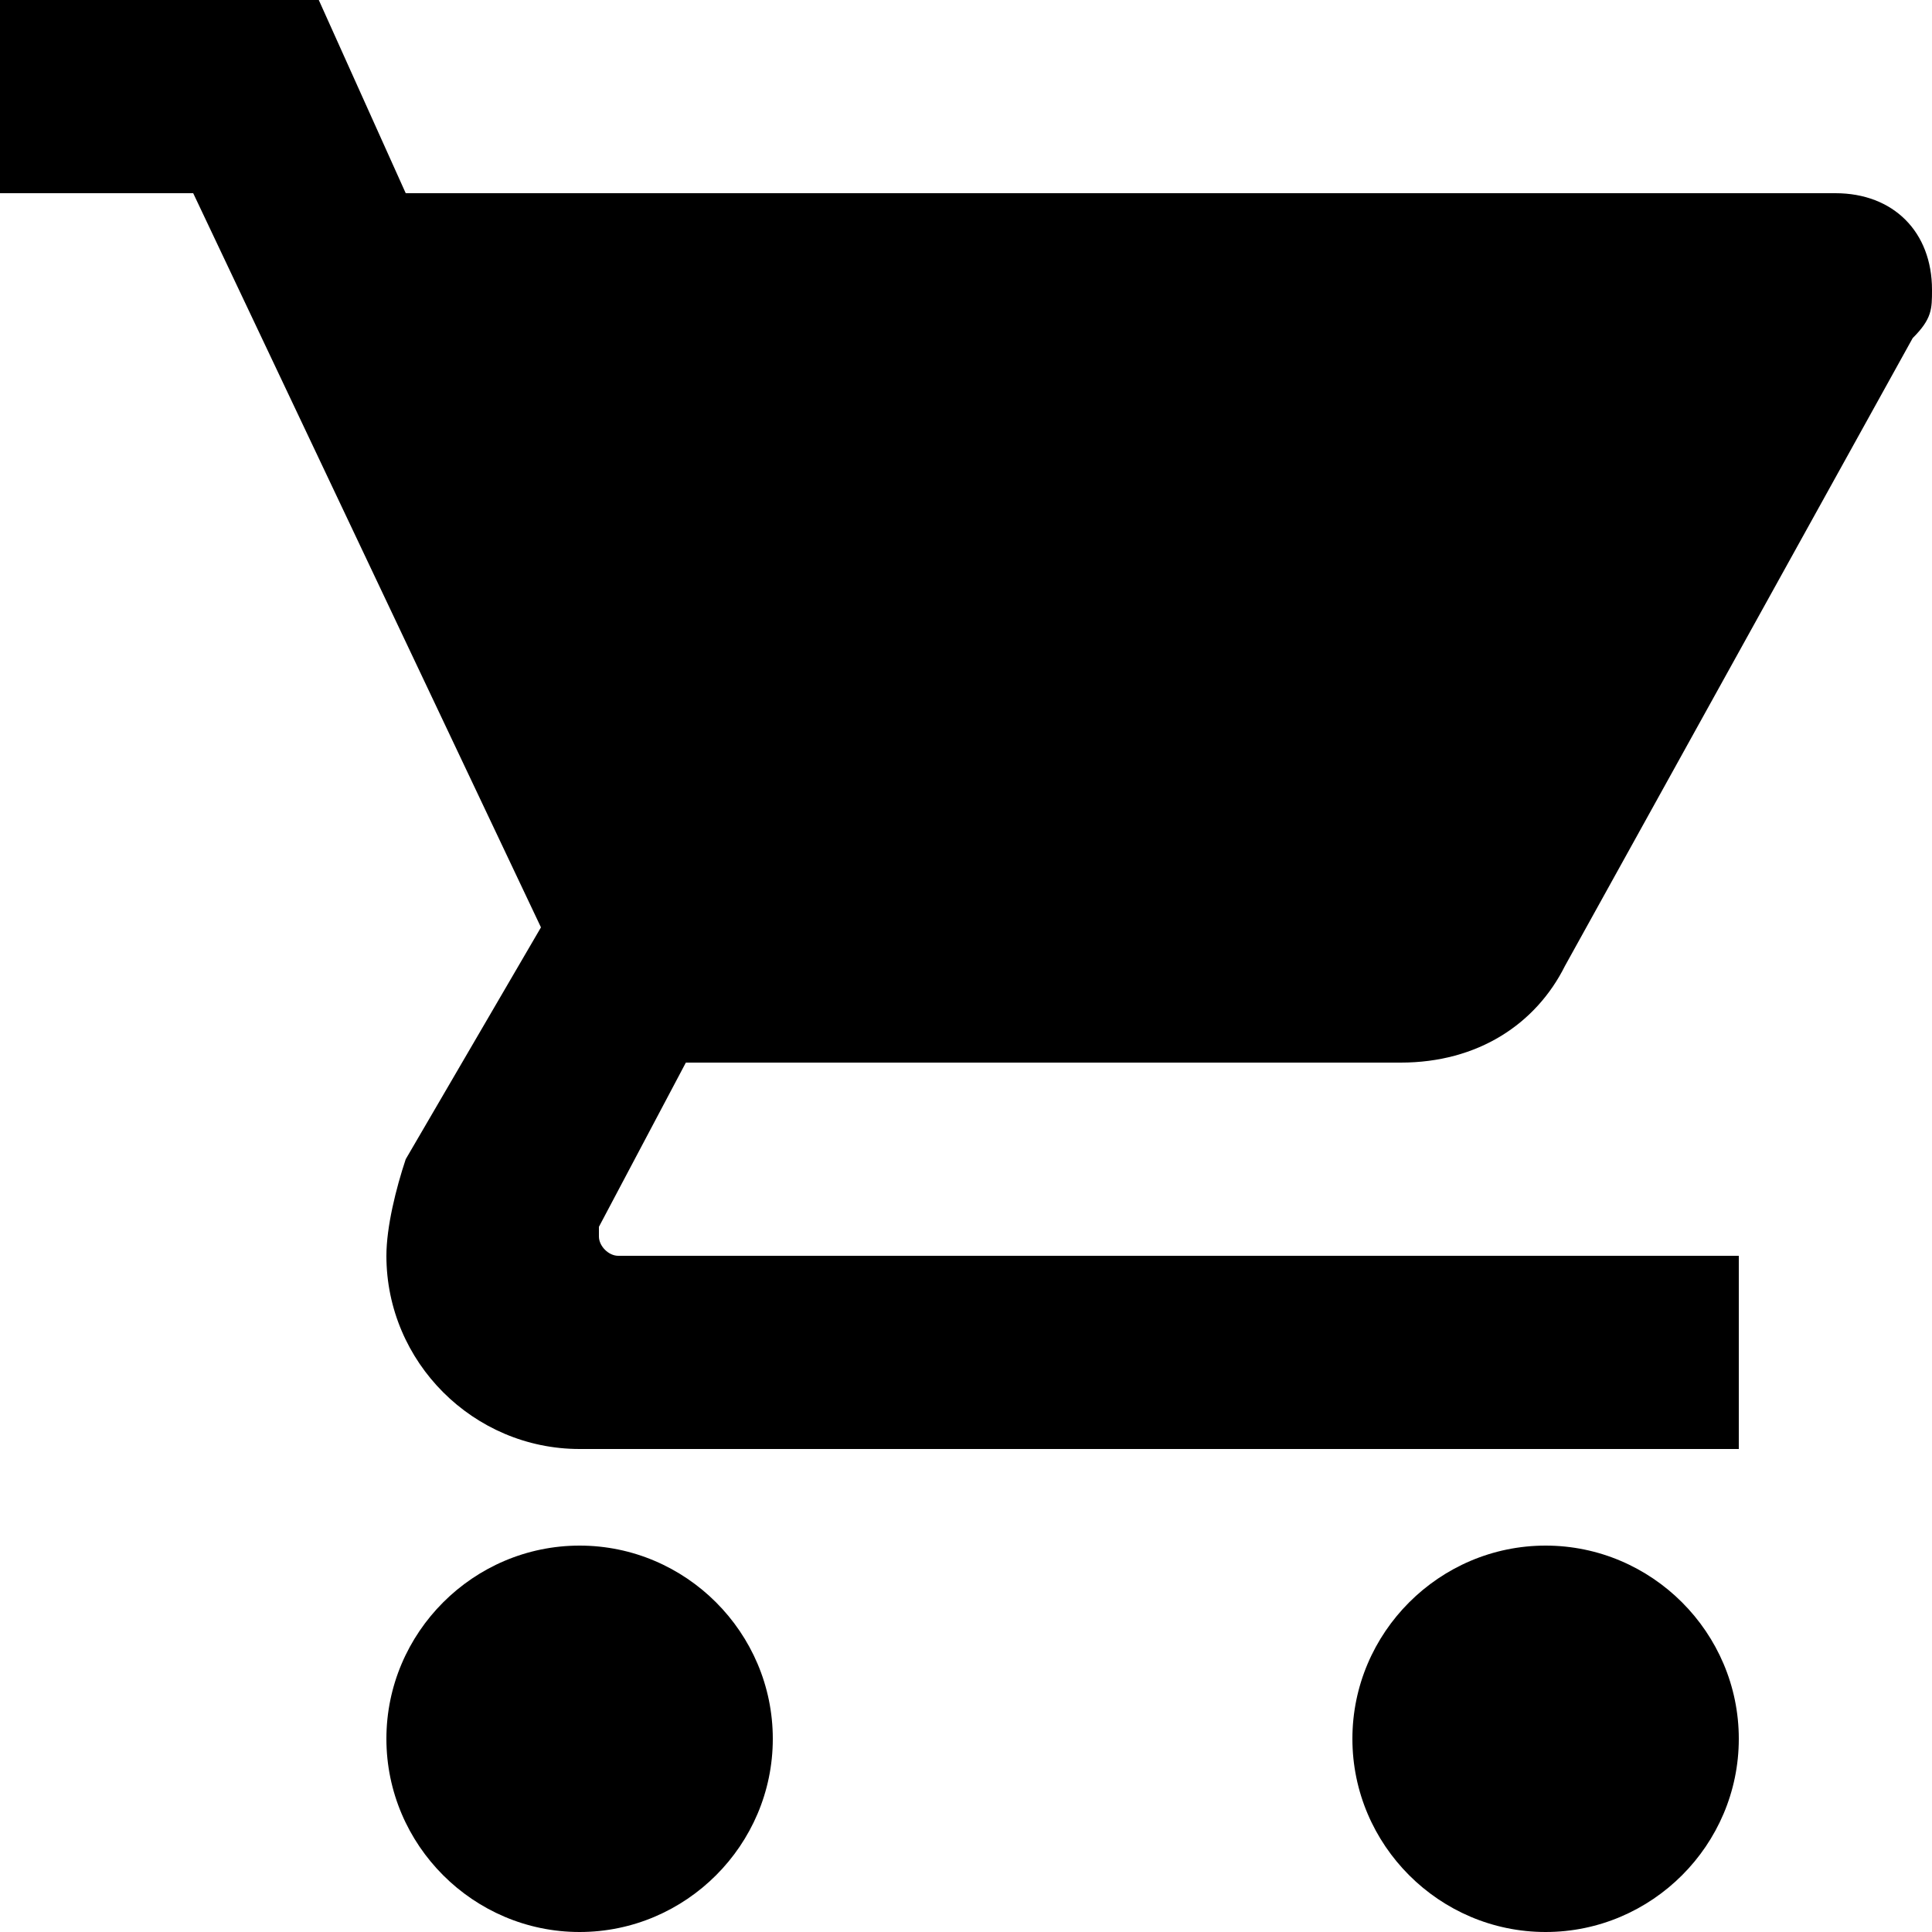
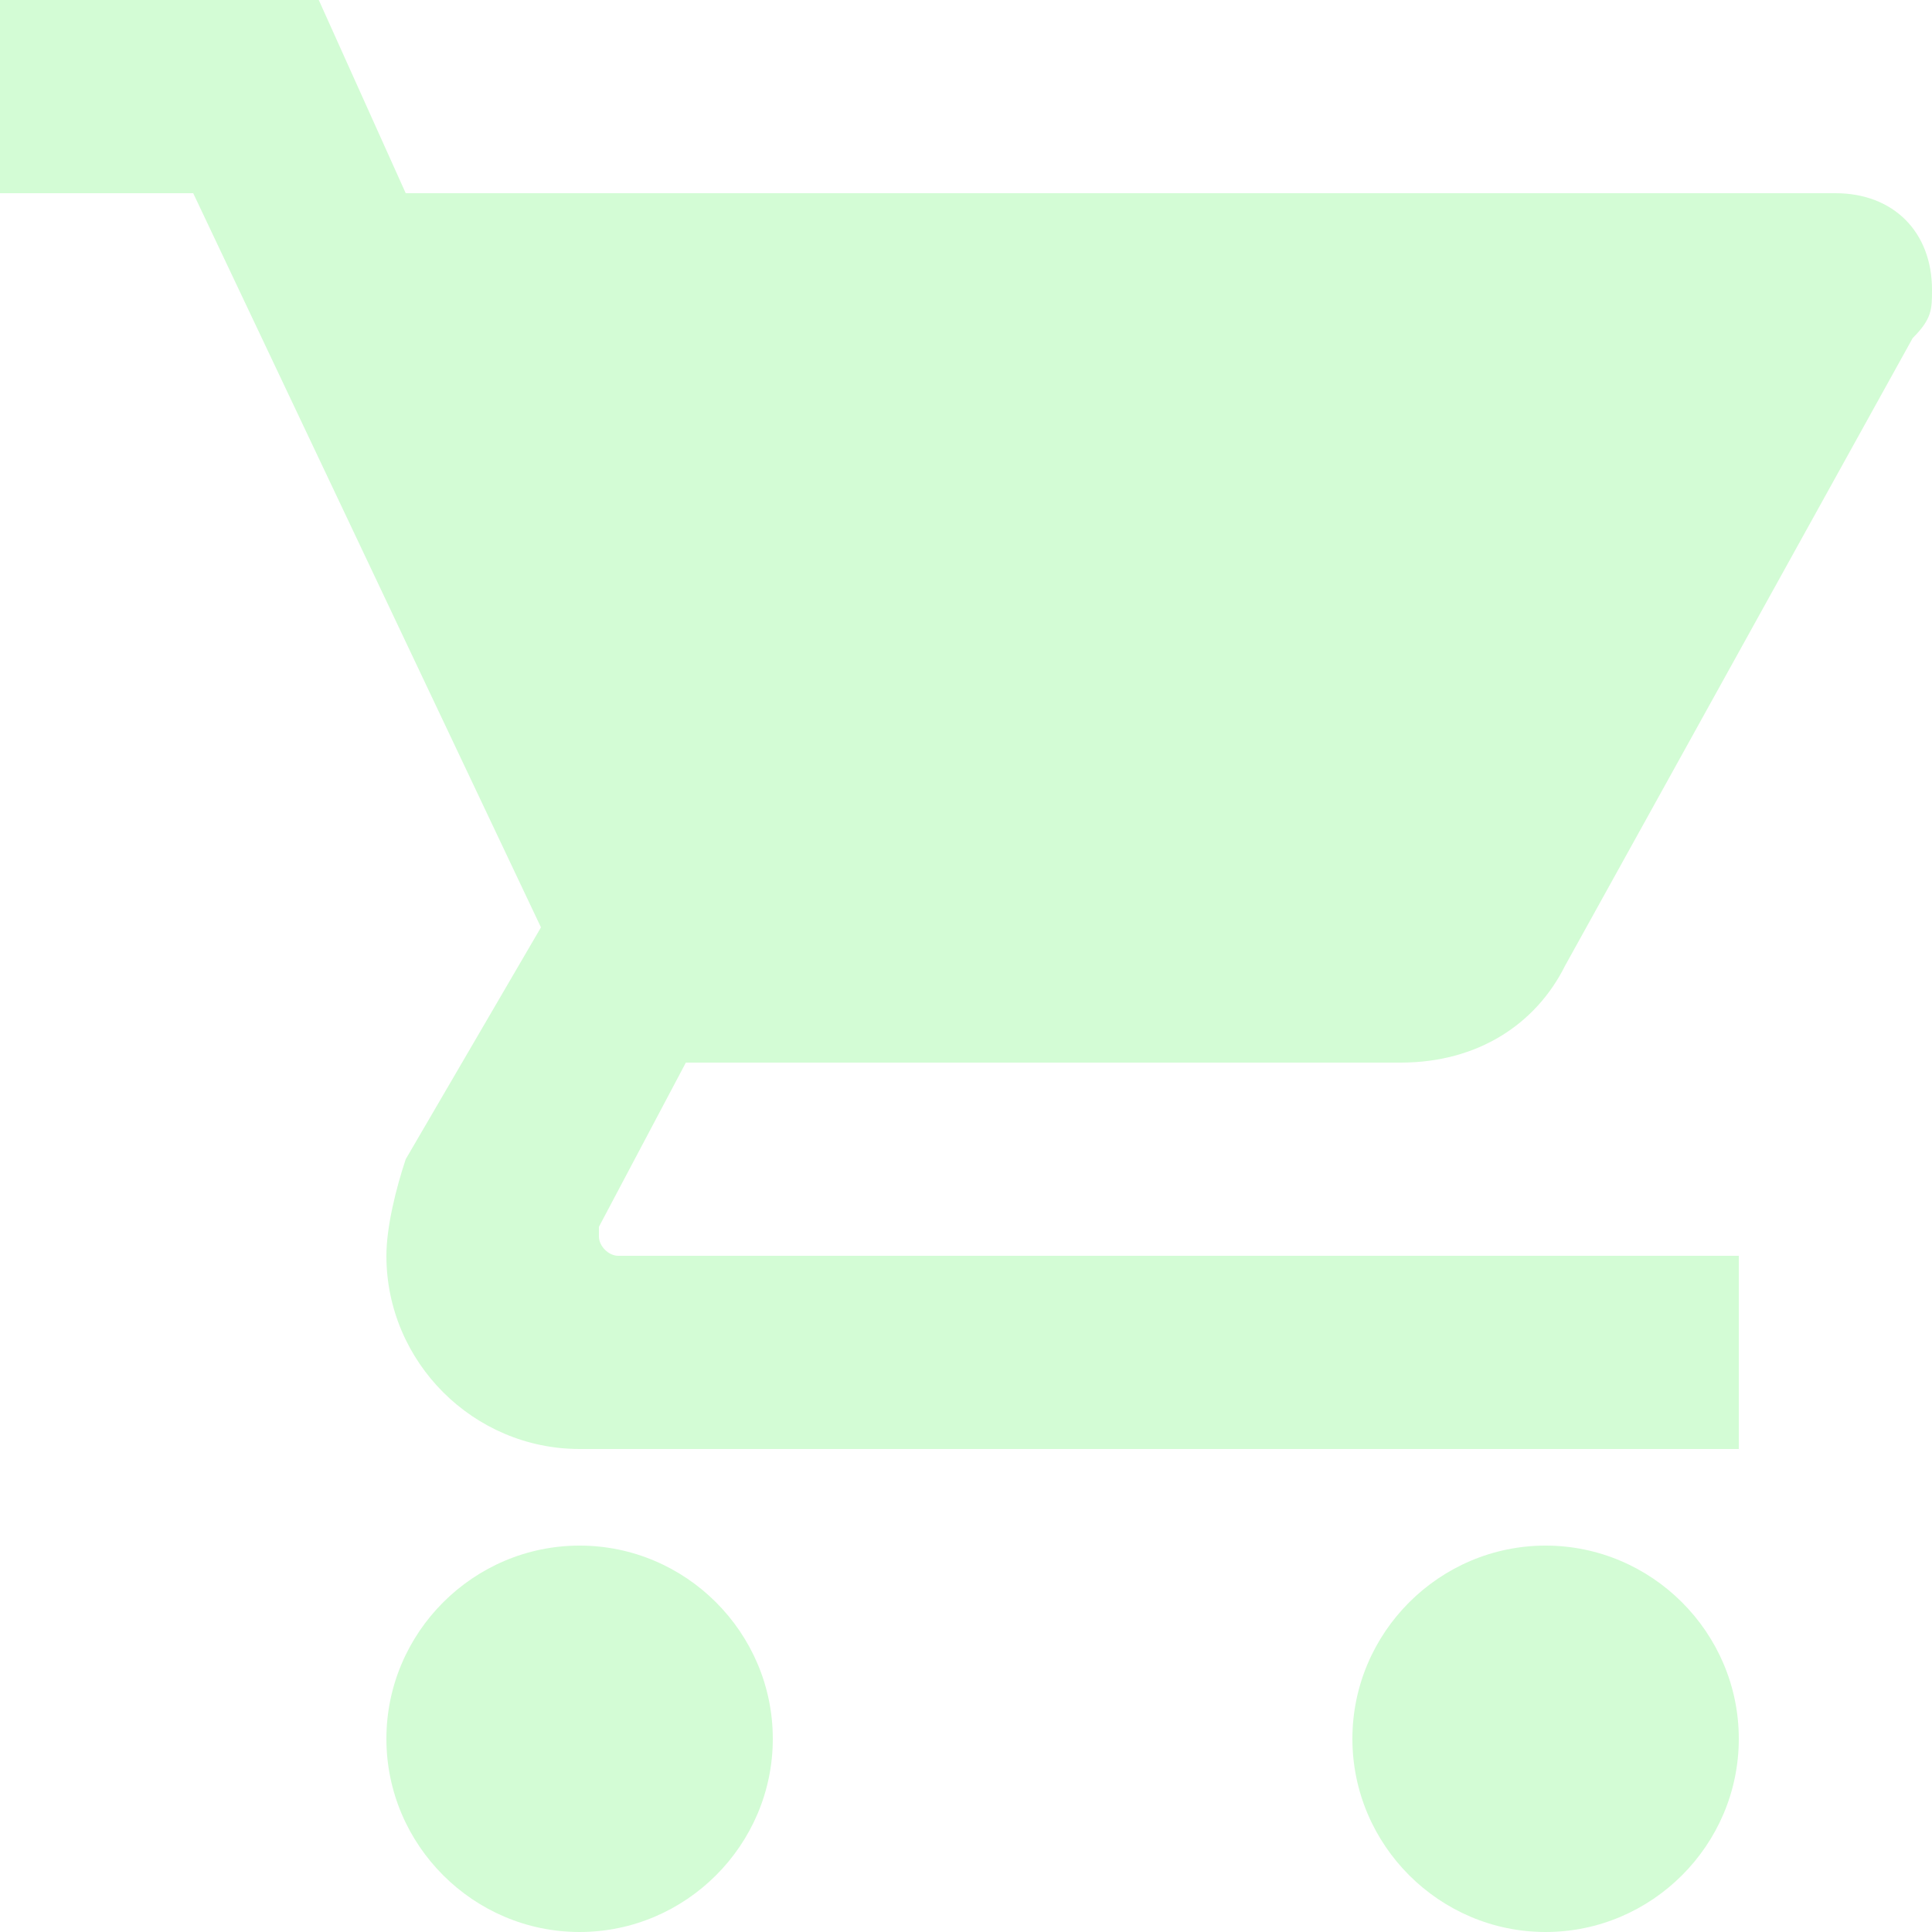
<svg xmlns="http://www.w3.org/2000/svg" height="20px" version="1.1" viewBox="0 0 20 20" width="20px">
  <defs />
  <g fill="none" fill-rule="evenodd" id="Page-1" stroke="none" stroke-width="1">
-     <g fill="#000000" id="Core" transform="translate(-212, -422)">
+     <g fill="#D3FCD5" id="Core" transform="translate(-212, -422)">
      <g id="shopping-cart" transform="translate(212, 422)">
        <path d="M6,16 C4.9,16 4,16.9 4,18 C4,19.1 4.9,20 6,20 C7.1,20 8,19.1 8,18 C8,16.9 7.1,16 6,16 L6,16 Z M0,0 L0,2 L2,2 L5.6,9.6 L4.2,12 C4.1,12.3 4,12.7 4,13 C4,14.1 4.9,15 6,15 L18,15 L18,13 L6.4,13 C6.3,13 6.2,12.9 6.2,12.8 L6.2,12.7 L7.1,11 L14.5,11 C15.3,11 15.9,10.6 16.2,10 L19.8,3.5 C20,3.3 20,3.2 20,3 C20,2.4 19.6,2 19,2 L4.2,2 L3.3,0 L0,0 L0,0 Z M16,16 C14.9,16 14,16.9 14,18 C14,19.1 14.9,20 16,20 C17.1,20 18,19.1 18,18 C18,16.9 17.1,16 16,16 L16,16 Z" id="Shape" />
      </g>
    </g>
  </g>
</svg>
